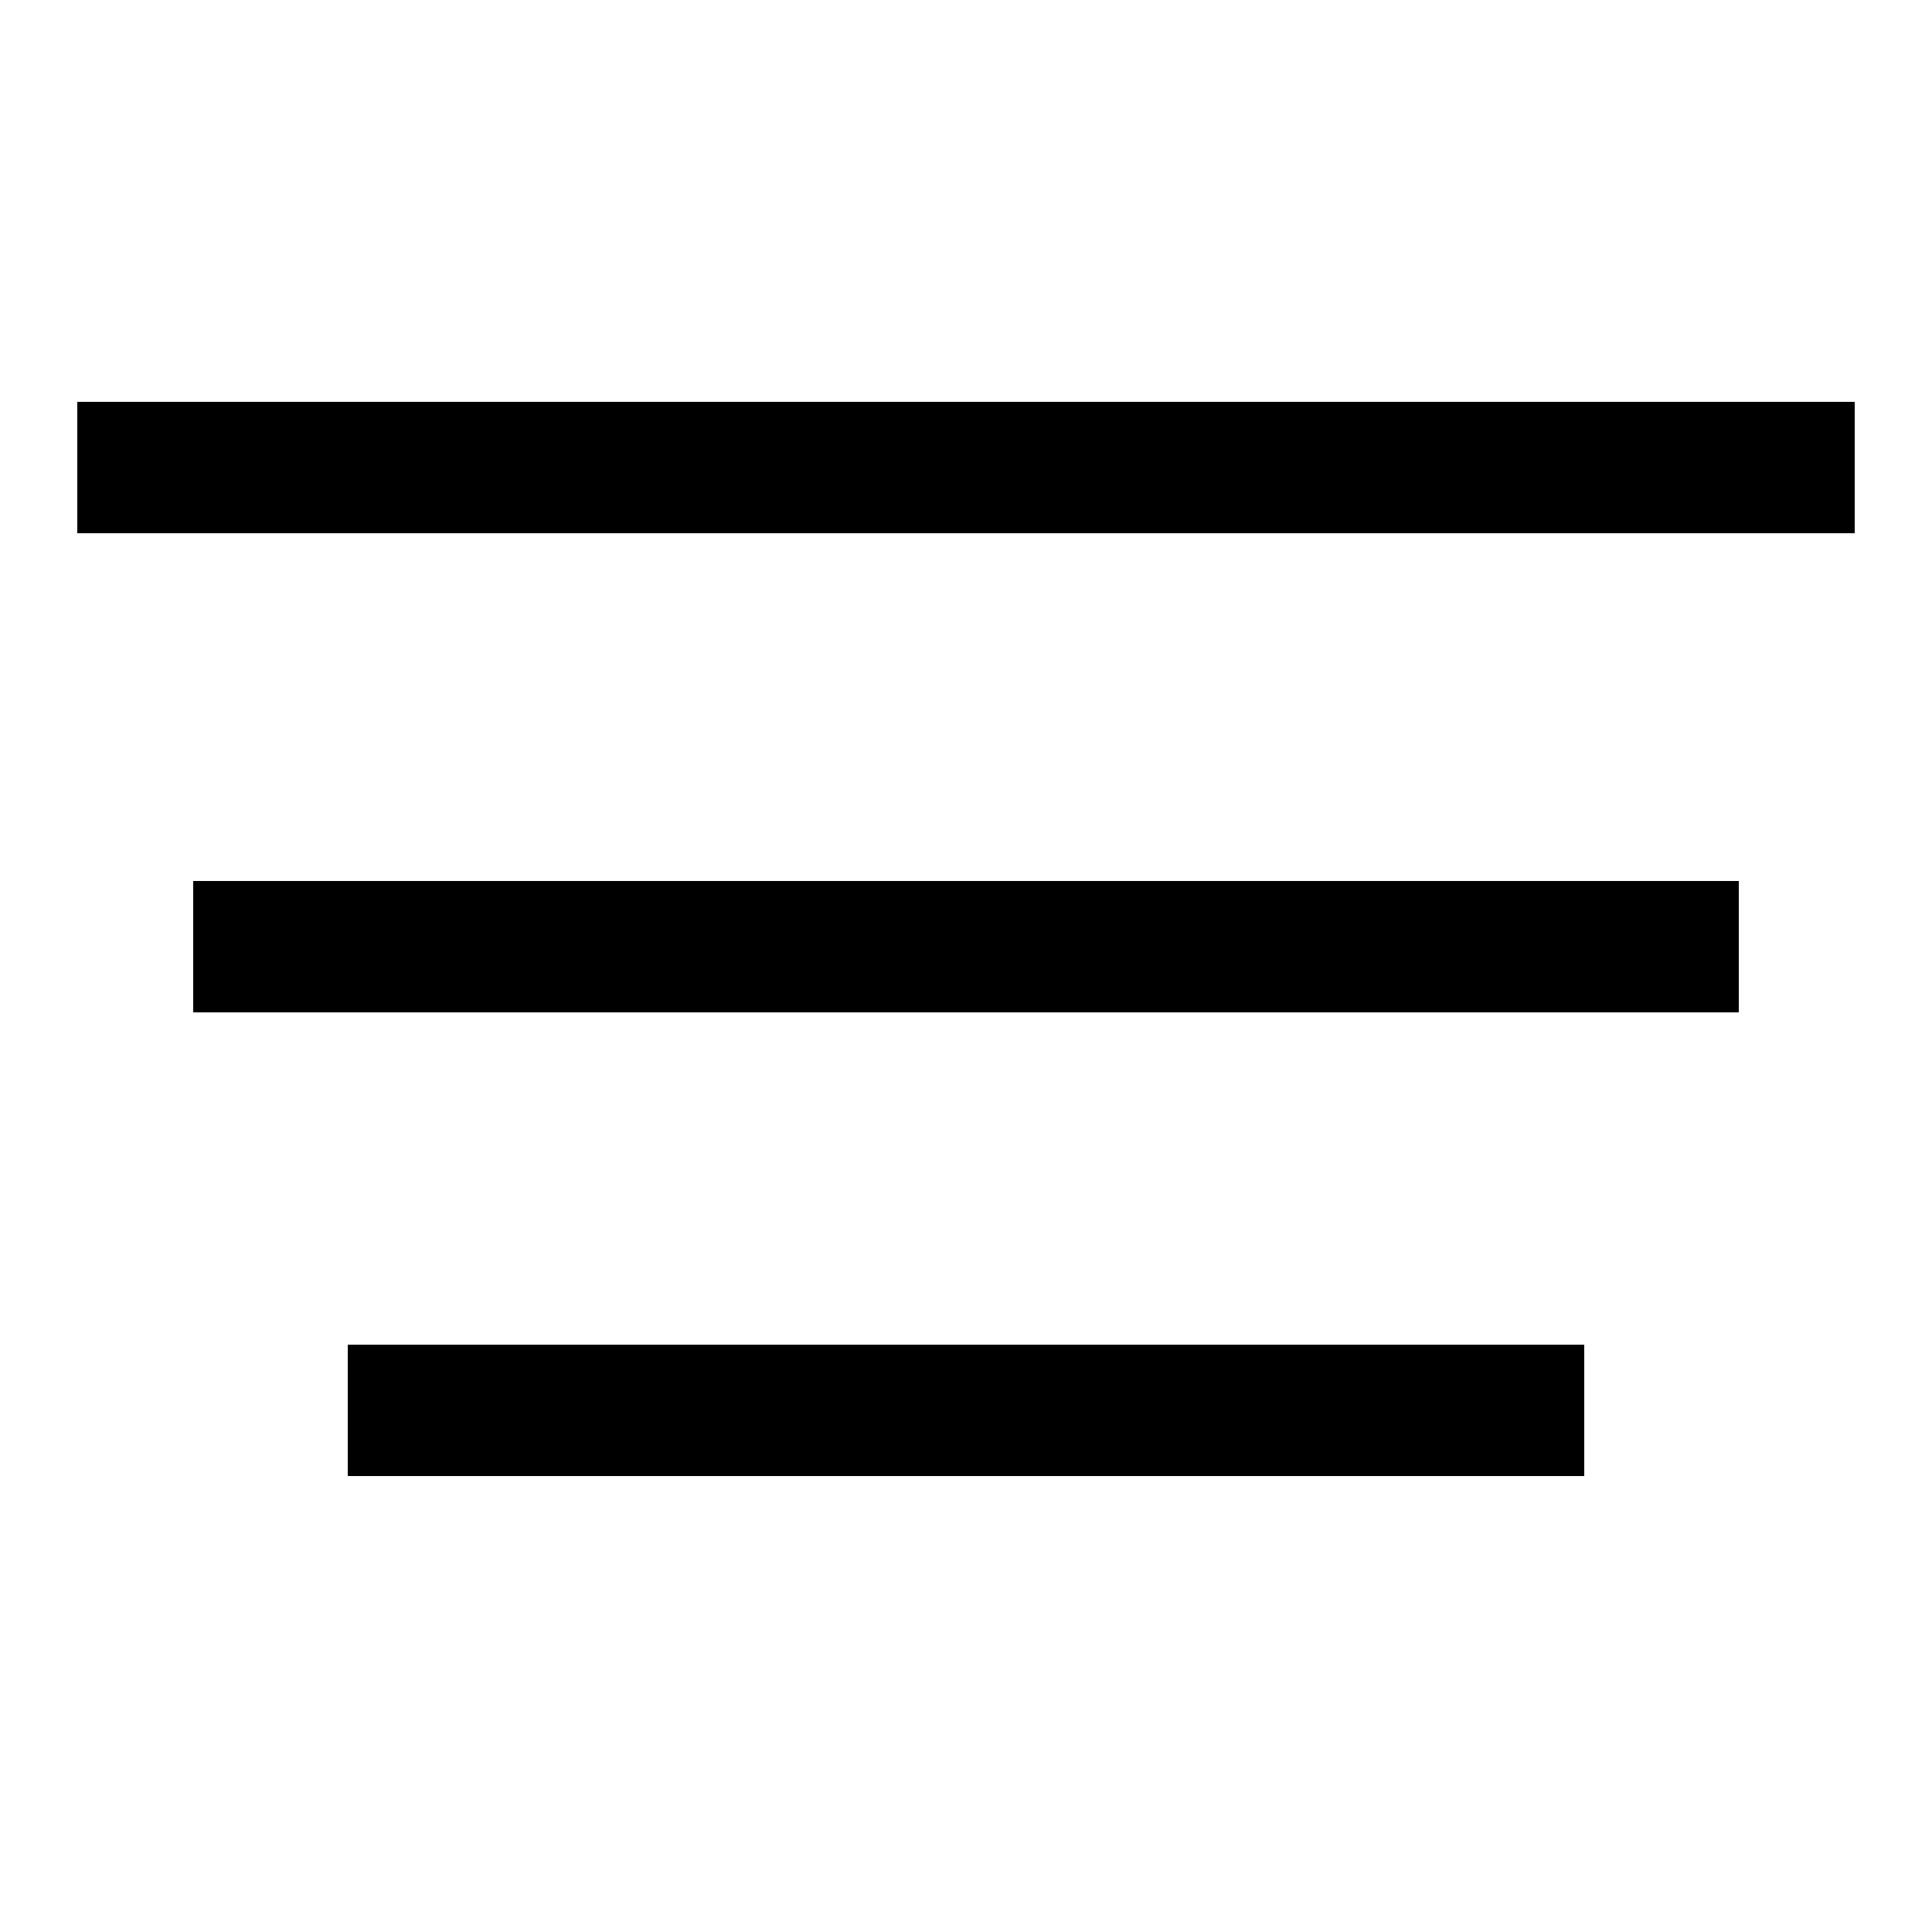
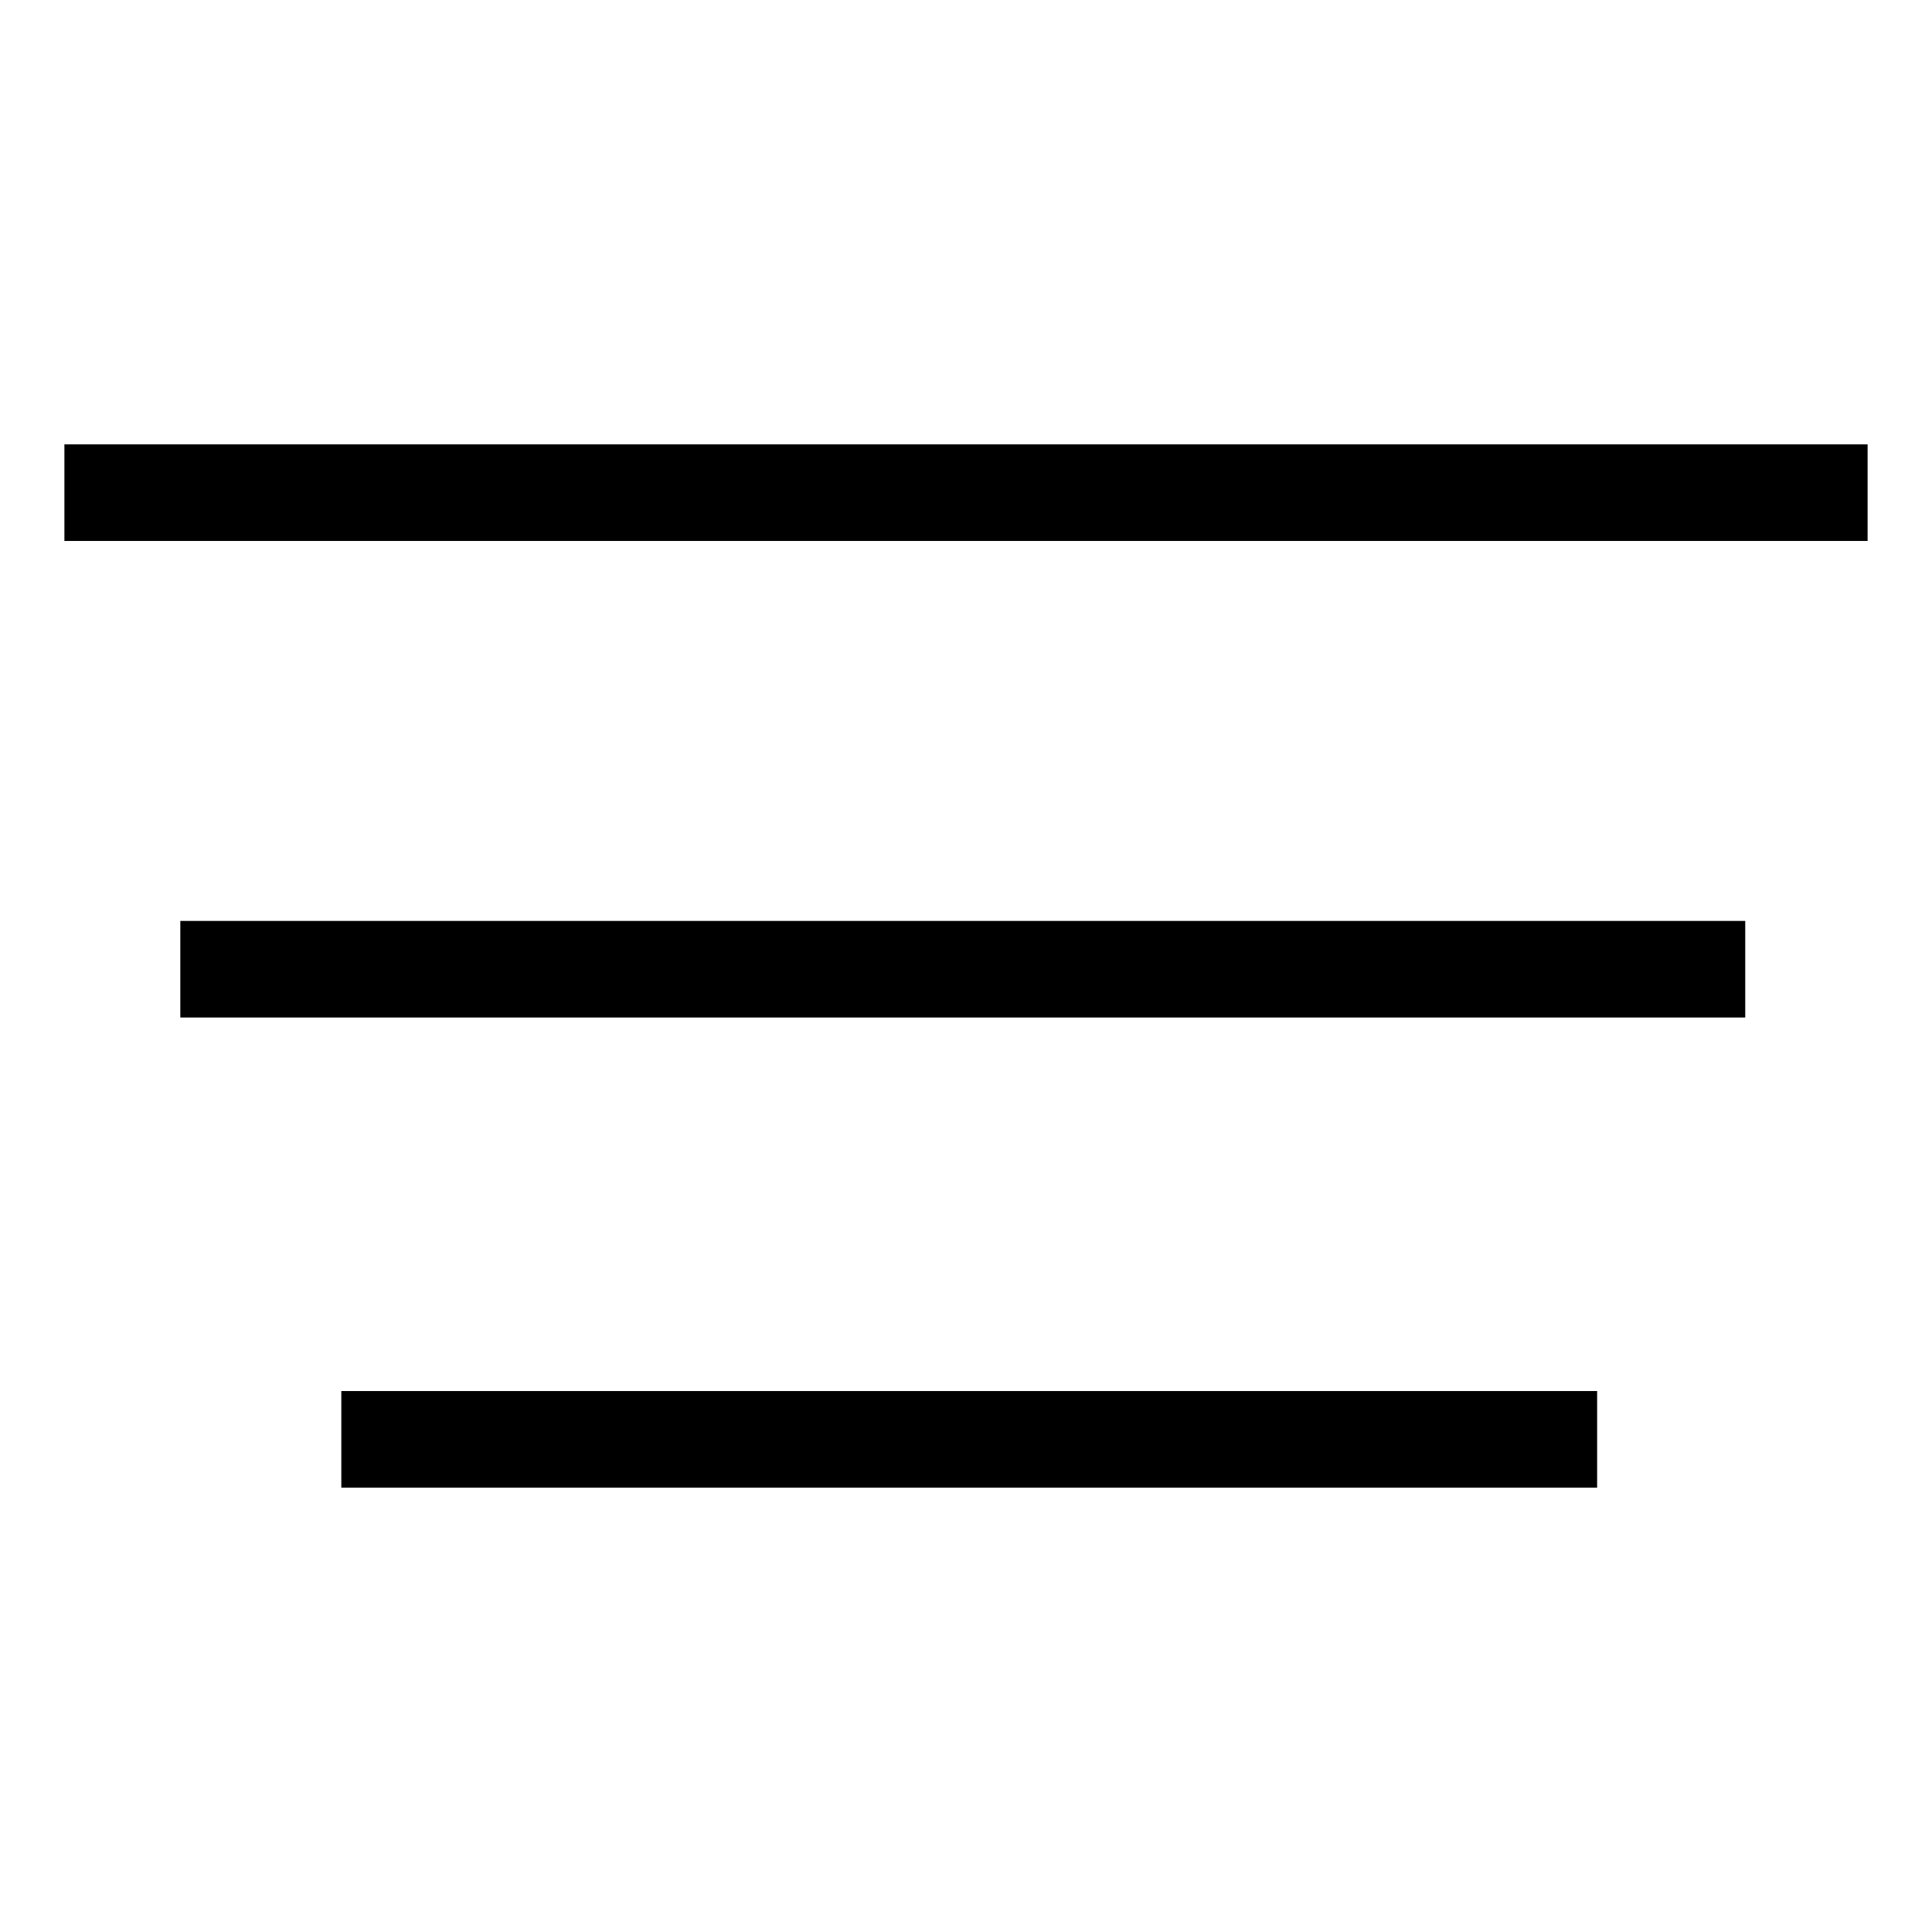
- <svg xmlns="http://www.w3.org/2000/svg" version="1.1" id="Layer_1" x="0px" y="0px" viewBox="0 0 25 25" style="enable-background:new 0 0 25 25;" xml:space="preserve">
-   <g>
-     <rect x="1" y="5.2" width="23" height="1.7" />
-     <rect x="2.5" y="11.4" width="20" height="1.7" />
-     <rect x="4.5" y="17.4" width="16" height="1.7" />
-   </g>
+ <svg xmlns="http://www.w3.org/2000/svg" xml:space="preserve" style="enable-background:new 0 0 30 30" viewBox="0 0 30 30">
+   <path d="M1 6.9h28v1.5H1zM2.8 14.3h24.3v1.5H2.8zM5.3 21.6h19.5v1.5H5.3z" />
</svg>
